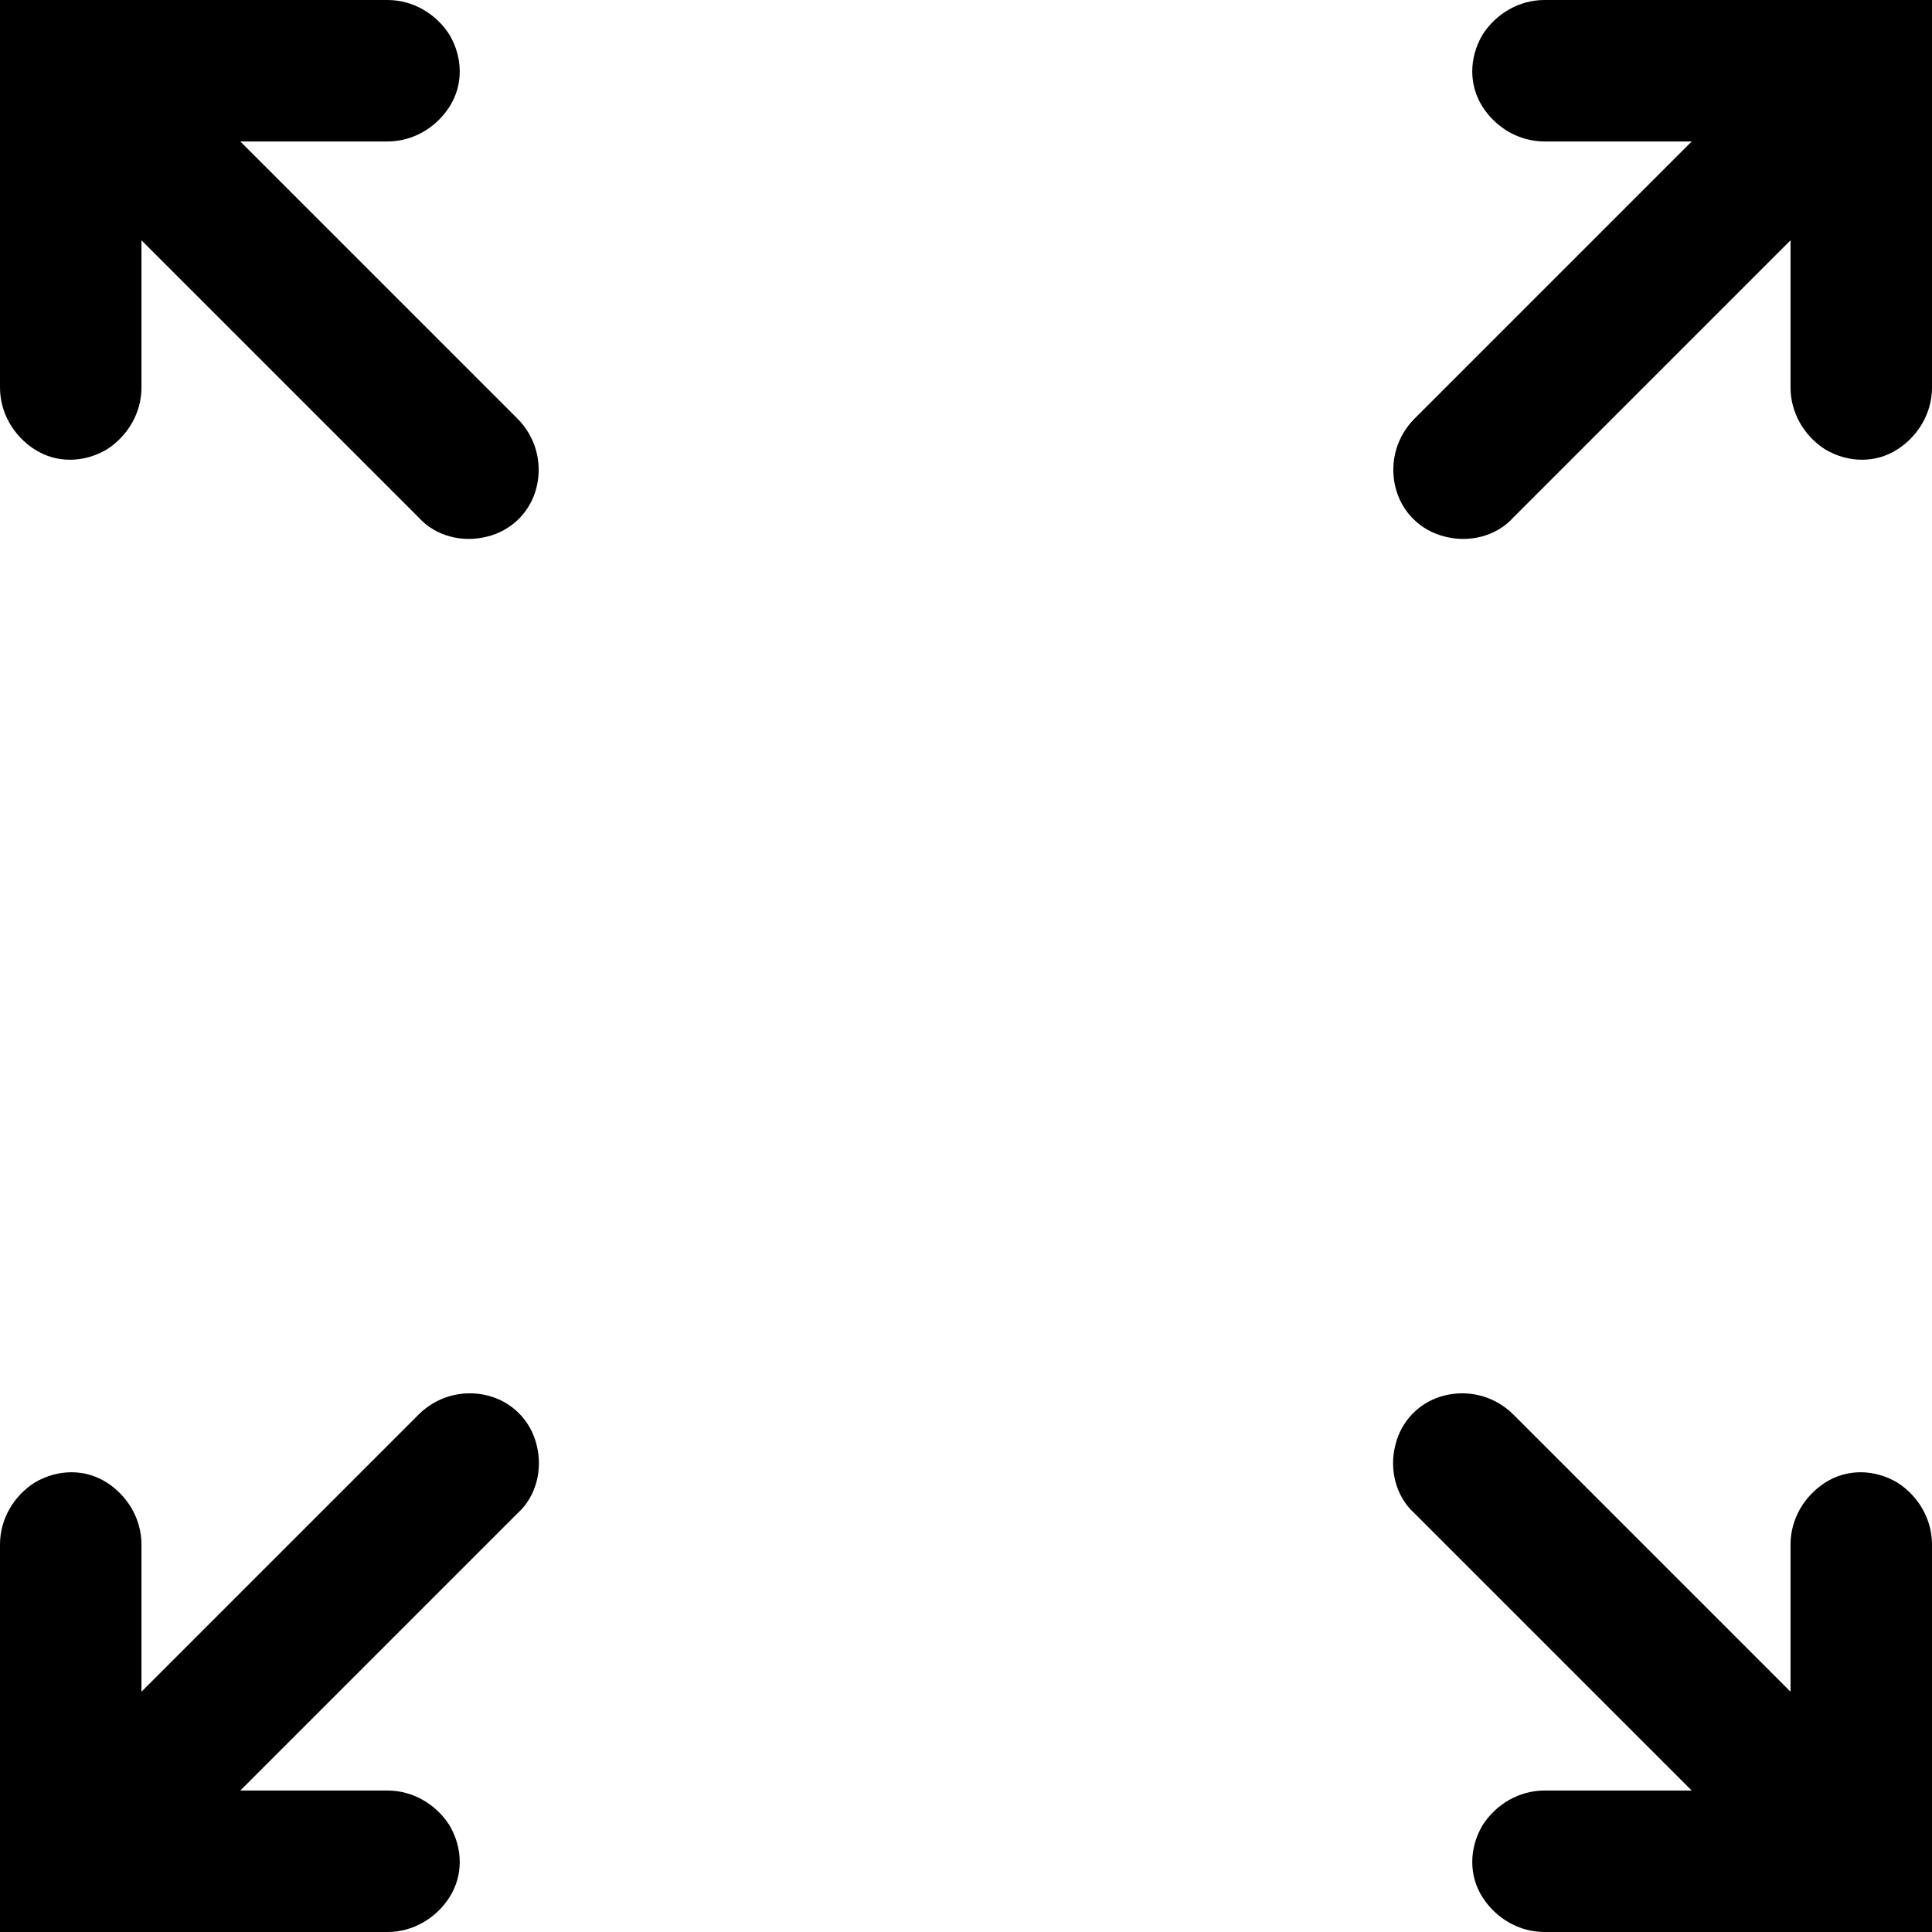
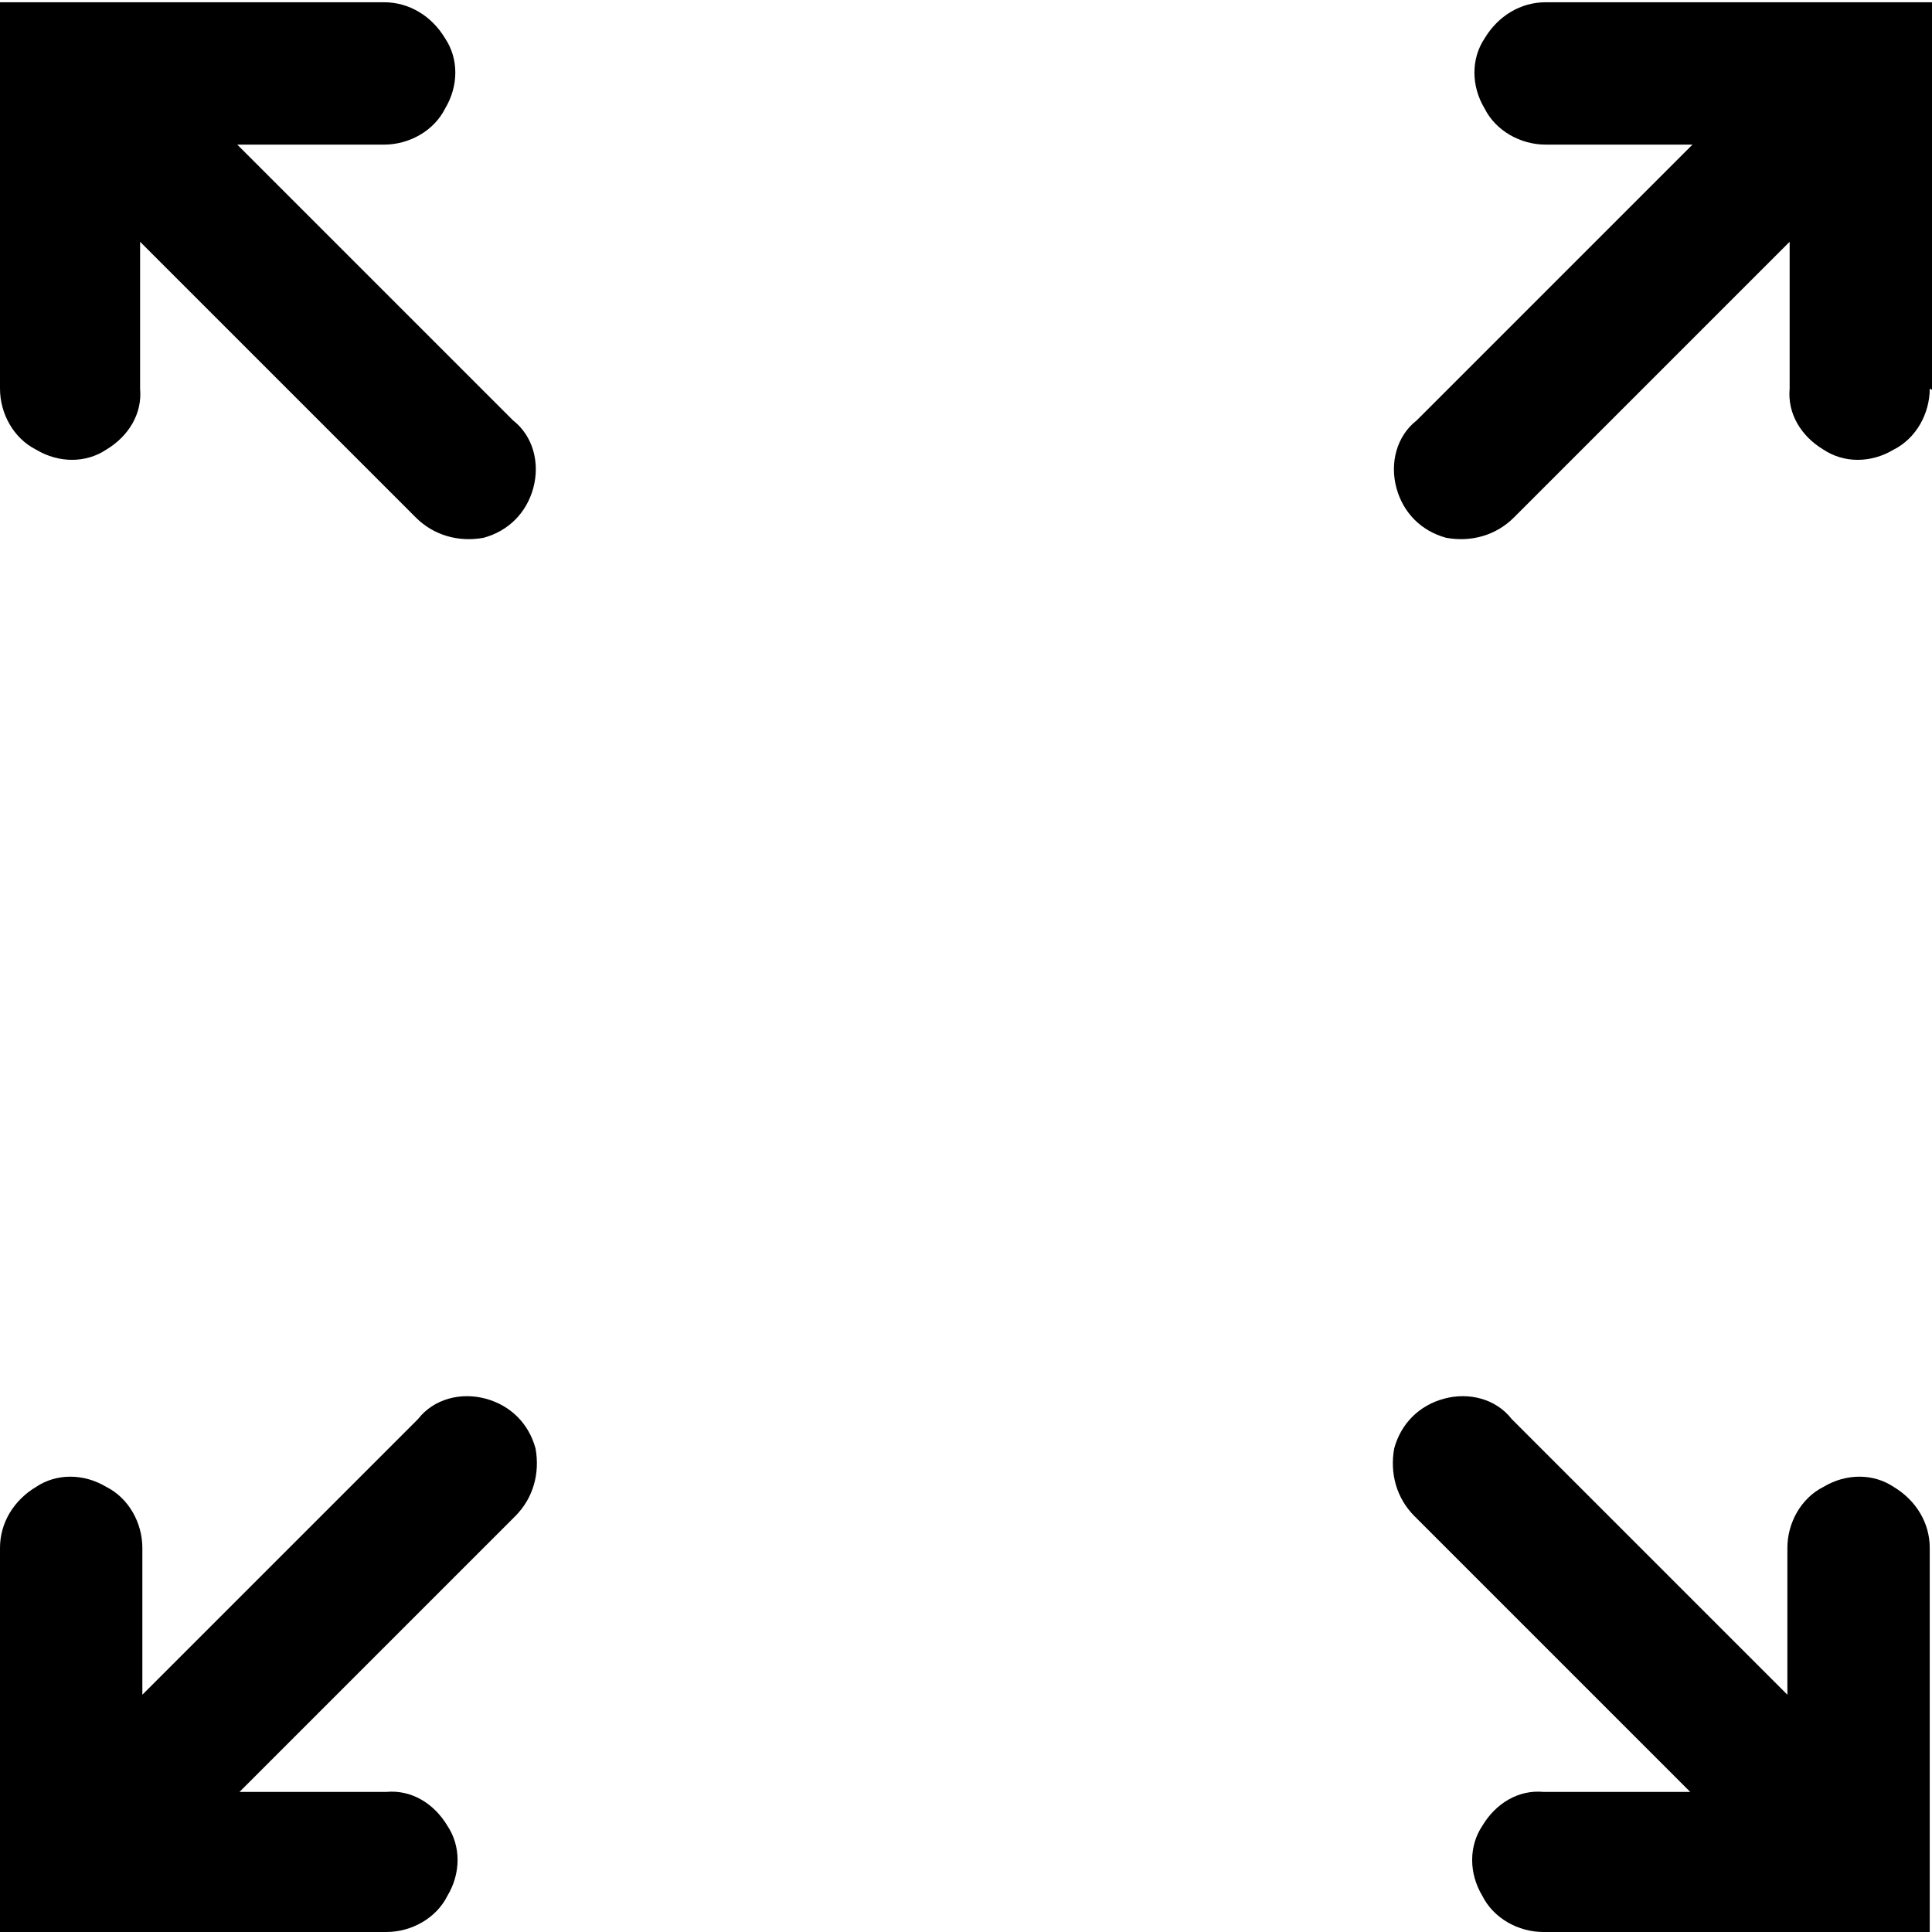
- <svg xmlns="http://www.w3.org/2000/svg" xml:space="preserve" width="3.746mm" height="3.746mm" version="1.1" style="shape-rendering:geometricPrecision; text-rendering:geometricPrecision; image-rendering:optimizeQuality; fill-rule:evenodd; clip-rule:evenodd" viewBox="0 0 9.97 9.97">
+ <svg xmlns="http://www.w3.org/2000/svg" xml:space="preserve" width="5.08mm" height="5.08mm" version="1.1" style="shape-rendering:geometricPrecision; text-rendering:geometricPrecision; image-rendering:optimizeQuality; fill-rule:evenodd; clip-rule:evenodd" viewBox="0 0 8.55 8.55">
  <defs>
    <style type="text/css">
   
    .fil0 {fill:black;fill-rule:nonzero}
   
  </style>
  </defs>
-   <g id="Capa_x0020_1">
-     <path class="fil0" d="M0 2c-0,0.13 0.07,0.25 0.18,0.32 0.11,0.07 0.25,0.07 0.37,0 0.11,-0.07 0.18,-0.19 0.18,-0.32l0 -0.76 1.43 1.43c0.09,0.1 0.23,0.13 0.35,0.1 0.13,-0.03 0.23,-0.13 0.26,-0.26 0.03,-0.13 -0.01,-0.26 -0.1,-0.35l-1.43 -1.43 0.76 0c0.13,0 0.25,-0.07 0.32,-0.18 0.07,-0.11 0.07,-0.25 0,-0.37 -0.07,-0.11 -0.19,-0.18 -0.32,-0.18l-2 0 -0 2zm7.97 7.97c-0.13,0 -0.25,-0.07 -0.32,-0.18 -0.07,-0.11 -0.07,-0.25 0,-0.37 0.07,-0.11 0.19,-0.18 0.32,-0.18l0.76 0 -1.43 -1.43c-0.1,-0.09 -0.13,-0.23 -0.1,-0.35 0.03,-0.13 0.13,-0.23 0.26,-0.26 0.13,-0.03 0.26,0.01 0.35,0.1l1.43 1.43 0 -0.76c-0,-0.13 0.07,-0.25 0.18,-0.32 0.11,-0.07 0.25,-0.07 0.37,0 0.11,0.07 0.18,0.19 0.18,0.32l0 2 -2 0zm-5.97 0c0.13,0 0.25,-0.07 0.32,-0.18 0.07,-0.11 0.07,-0.25 0,-0.37 -0.07,-0.11 -0.19,-0.18 -0.32,-0.18l-0.76 0 1.43 -1.43c0.1,-0.09 0.13,-0.23 0.1,-0.35 -0.03,-0.13 -0.13,-0.23 -0.26,-0.26 -0.13,-0.03 -0.26,0.01 -0.35,0.1l-1.43 1.43 0 -0.76c0,-0.13 -0.07,-0.25 -0.18,-0.32 -0.11,-0.07 -0.25,-0.07 -0.37,0 -0.11,0.07 -0.18,0.19 -0.18,0.32l0 2 2 0zm7.97 -7.97c0,0.13 -0.07,0.25 -0.18,0.32 -0.11,0.07 -0.25,0.07 -0.37,0 -0.11,-0.07 -0.18,-0.19 -0.18,-0.32l0 -0.76 -1.43 1.43c-0.09,0.1 -0.23,0.13 -0.35,0.1 -0.13,-0.03 -0.23,-0.13 -0.26,-0.26 -0.03,-0.13 0.01,-0.26 0.1,-0.35l1.43 -1.43 -0.76 0c-0.13,0 -0.25,-0.07 -0.32,-0.18 -0.07,-0.11 -0.07,-0.25 0,-0.37 0.07,-0.11 0.19,-0.18 0.32,-0.18l2 0 0 2z" />
+   <g id="SECTIONCUTEDGES">
+     <path class="fil0" d="M0 1.72c-0,0.11 0.06,0.22 0.16,0.27 0.1,0.06 0.22,0.06 0.31,0 0.1,-0.06 0.16,-0.16 0.15,-0.27l0 -0.65 1.22 1.22c0.08,0.08 0.19,0.11 0.3,0.09 0.11,-0.03 0.19,-0.11 0.22,-0.22 0.03,-0.11 -0,-0.23 -0.09,-0.3l-1.22 -1.22 0.65 0c0.11,0 0.22,-0.06 0.27,-0.16 0.06,-0.1 0.06,-0.22 0,-0.31 -0.06,-0.1 -0.16,-0.16 -0.27,-0.16l-1.72 0 -0 1.72zm6.83 6.83c-0.11,0 -0.22,-0.06 -0.27,-0.16 -0.06,-0.1 -0.06,-0.22 0,-0.31 0.06,-0.1 0.16,-0.16 0.27,-0.15l0.65 0 -1.22 -1.22c-0.08,-0.08 -0.11,-0.19 -0.09,-0.3 0.03,-0.11 0.11,-0.19 0.22,-0.22 0.11,-0.03 0.23,0 0.3,0.09l1.22 1.22 0 -0.65c-0,-0.11 0.06,-0.22 0.16,-0.27 0.1,-0.06 0.22,-0.06 0.31,0 0.1,0.06 0.16,0.16 0.16,0.27l0 1.72 -1.72 0zm-5.12 0c0.11,0 0.22,-0.06 0.27,-0.16 0.06,-0.1 0.06,-0.22 0,-0.31 -0.06,-0.1 -0.16,-0.16 -0.27,-0.15l-0.65 0 1.22 -1.22c0.08,-0.08 0.11,-0.19 0.09,-0.3 -0.03,-0.11 -0.11,-0.19 -0.22,-0.22 -0.11,-0.03 -0.23,0 -0.3,0.09l-1.22 1.22 0 -0.65c0,-0.11 -0.06,-0.22 -0.16,-0.27 -0.1,-0.06 -0.22,-0.06 -0.31,0 -0.1,0.06 -0.16,0.16 -0.16,0.27l0 1.72 1.72 0zm6.83 -6.83c0,0.11 -0.06,0.22 -0.16,0.27 -0.1,0.06 -0.22,0.06 -0.31,0 -0.1,-0.06 -0.16,-0.16 -0.15,-0.27l0 -0.65 -1.22 1.22c-0.08,0.08 -0.19,0.11 -0.3,0.09 -0.11,-0.03 -0.19,-0.11 -0.22,-0.22 -0.03,-0.11 0,-0.23 0.09,-0.3l1.22 -1.22 -0.65 0c-0.11,0 -0.22,-0.06 -0.27,-0.16 -0.06,-0.1 -0.06,-0.22 0,-0.31 0.06,-0.1 0.16,-0.16 0.27,-0.16l1.72 0 0 1.72z" />
  </g>
</svg>
